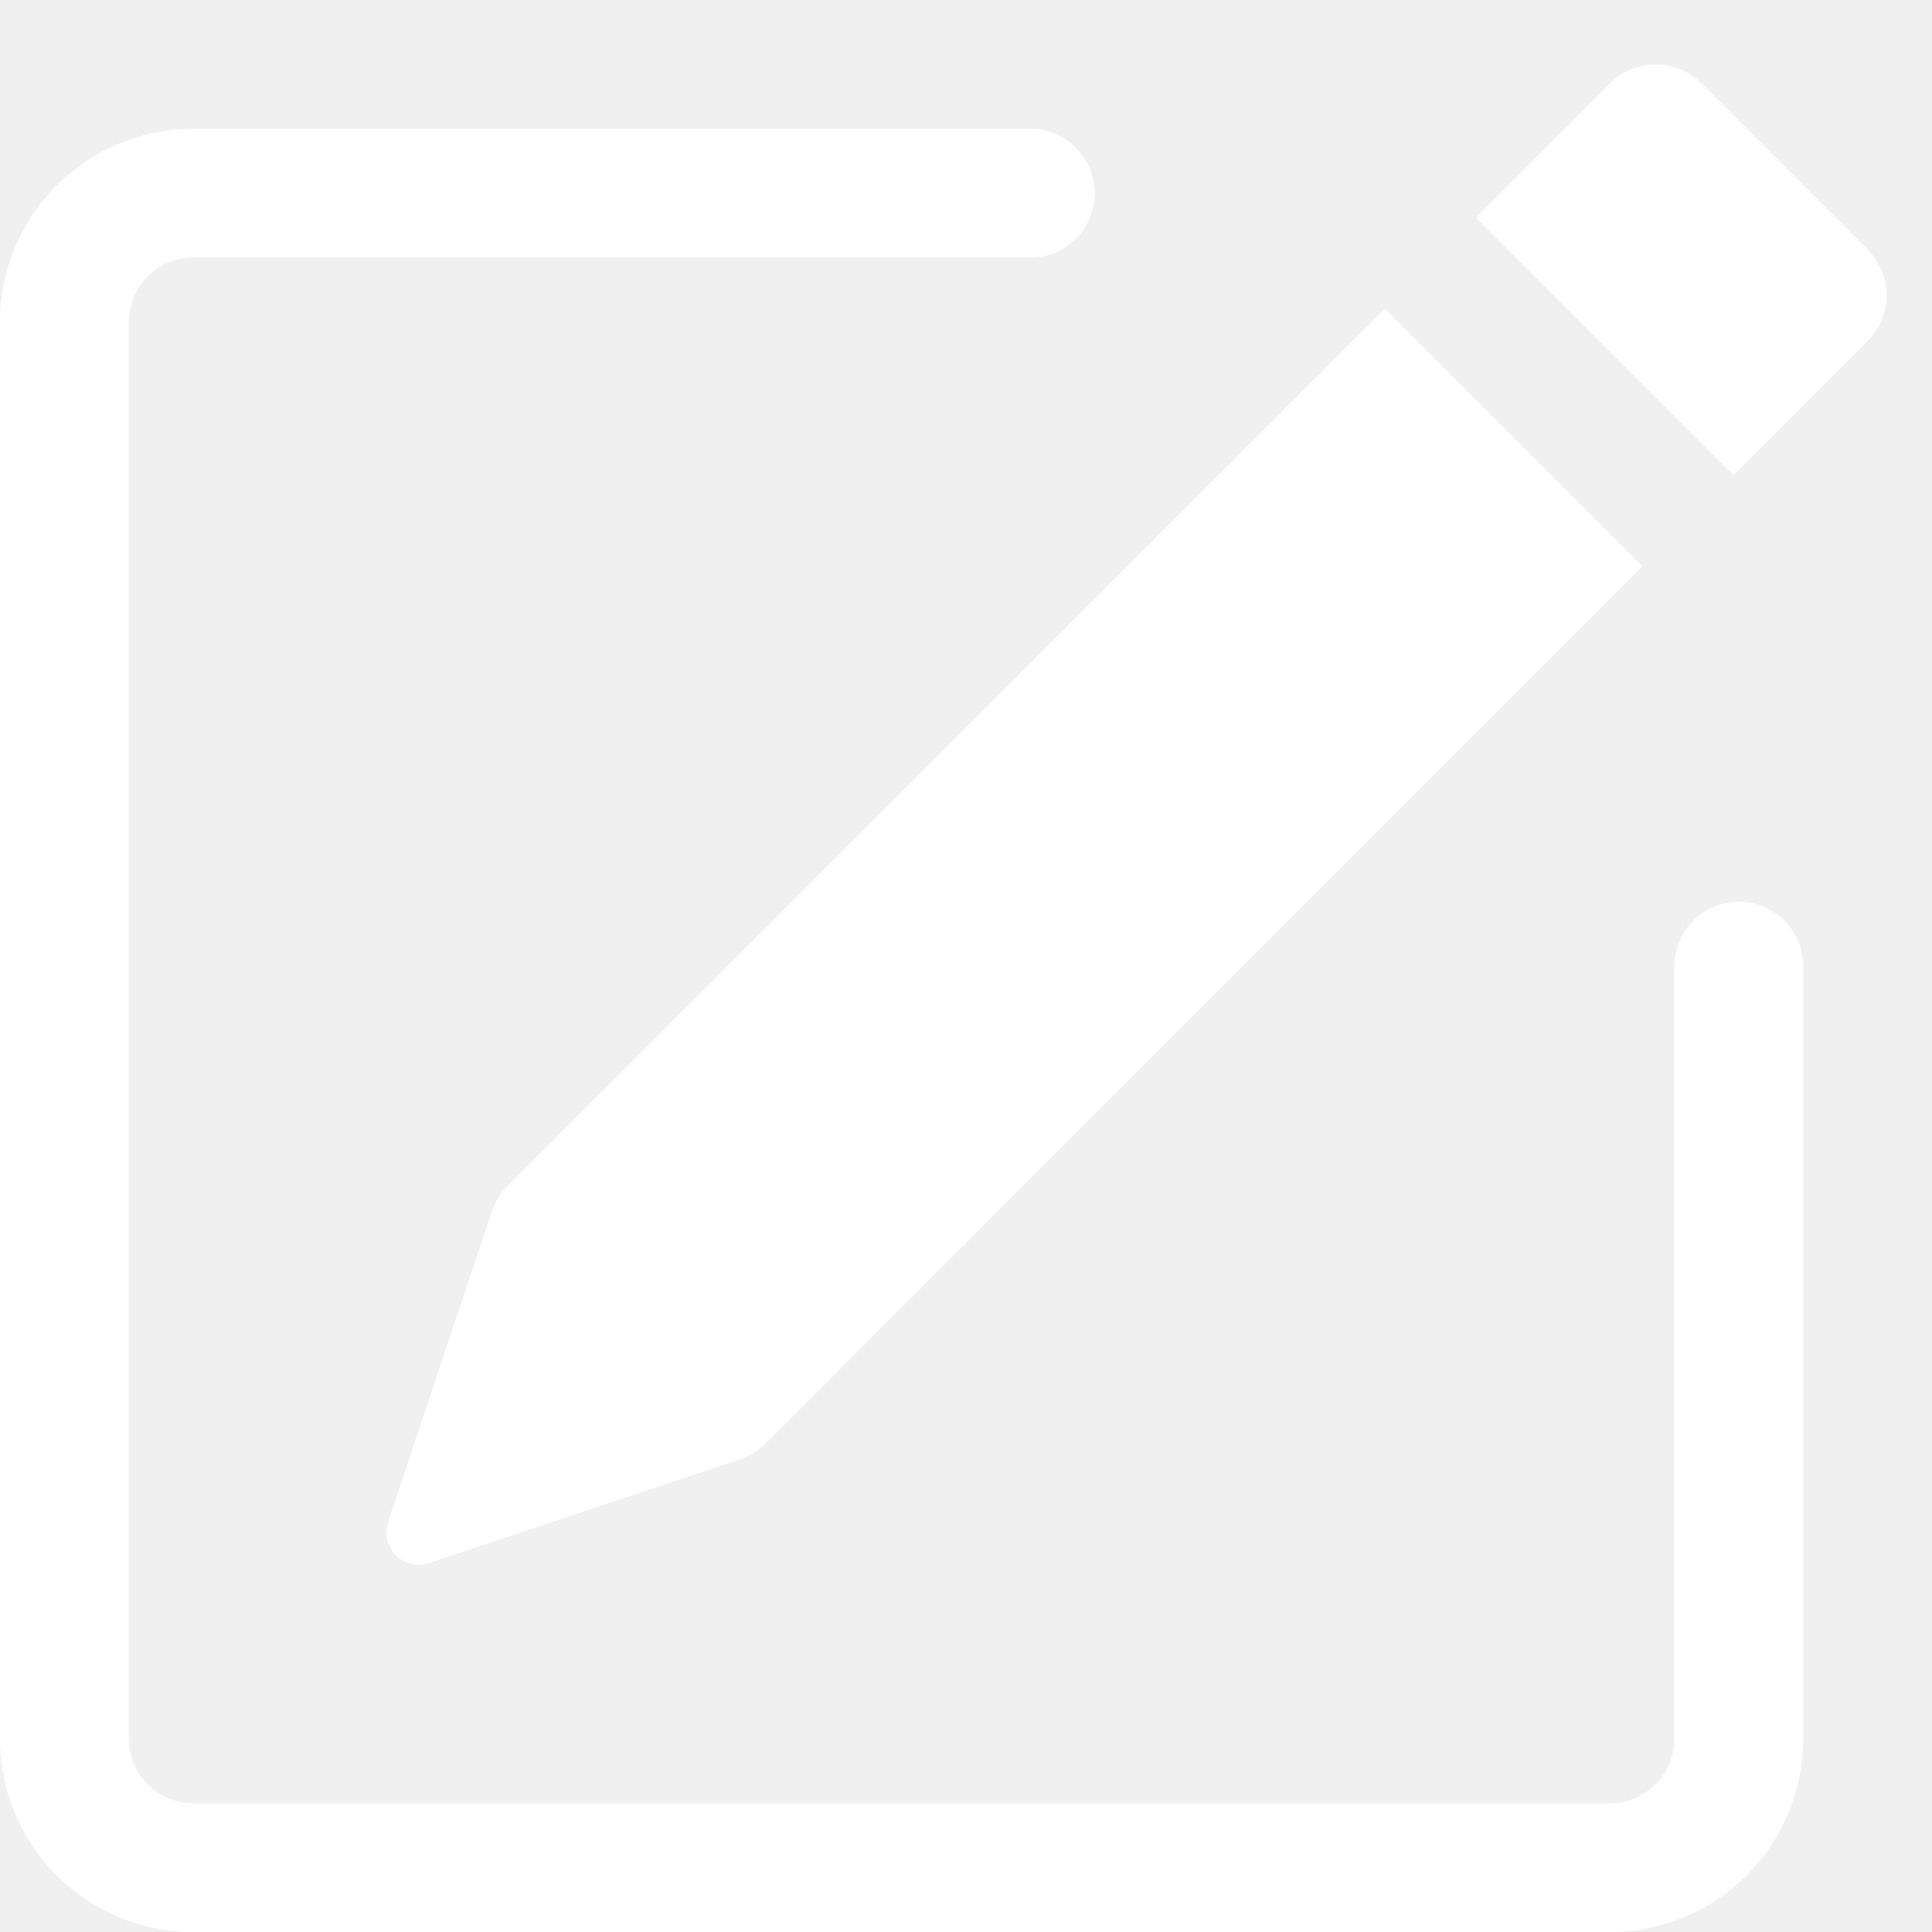
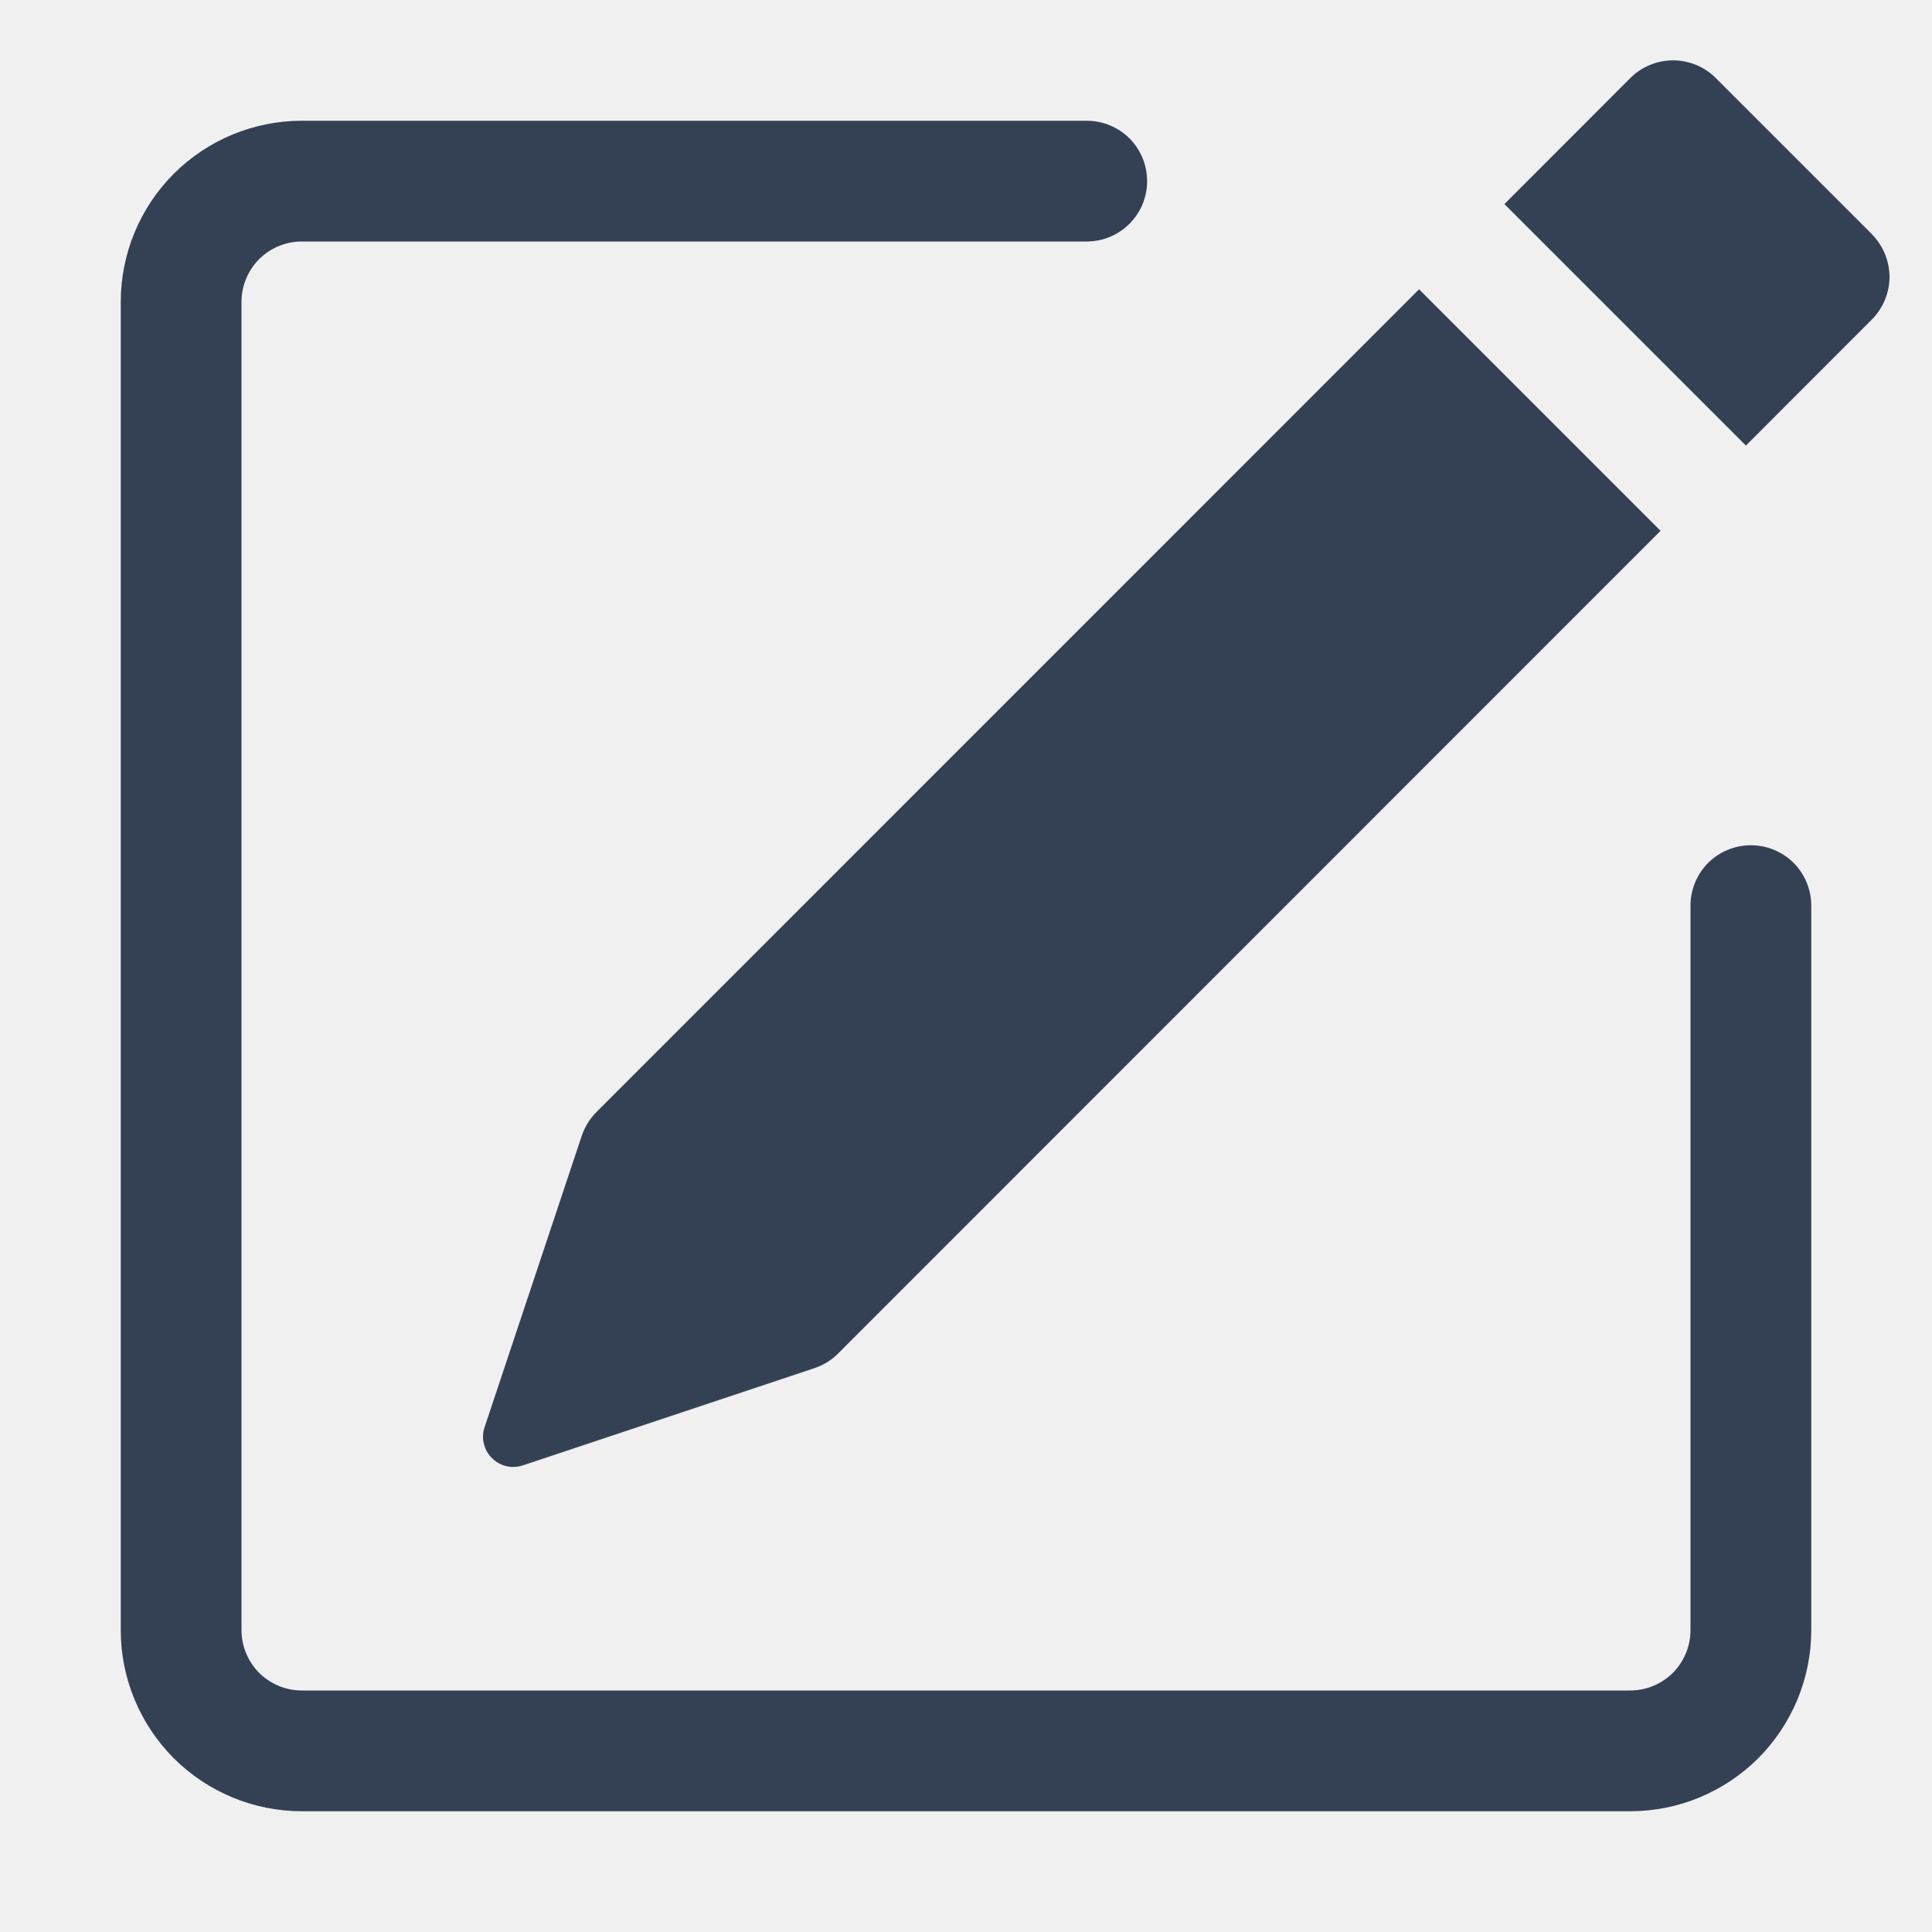
- <svg xmlns="http://www.w3.org/2000/svg" width="15" height="15" viewBox="0 0 15 15" fill="none">
-   <path d="M14.502 1.94C14.595 2.034 14.648 2.161 14.648 2.293C14.648 2.426 14.595 2.553 14.502 2.646L13.459 3.69L11.459 1.69L12.502 0.646C12.596 0.553 12.723 0.5 12.855 0.5C12.988 0.5 13.115 0.553 13.209 0.646L14.502 1.939V1.94ZM12.752 4.396L10.752 2.396L3.939 9.21C3.884 9.265 3.843 9.333 3.818 9.406L3.013 11.82C2.998 11.864 2.996 11.912 3.007 11.957C3.018 12.002 3.041 12.043 3.074 12.076C3.106 12.109 3.148 12.132 3.193 12.142C3.238 12.153 3.285 12.151 3.329 12.136L5.743 11.331C5.817 11.307 5.884 11.266 5.939 11.211L12.752 4.396Z" fill="white" />
-   <path fill-rule="evenodd" clip-rule="evenodd" d="M0 13.5C0 13.898 0.158 14.28 0.439 14.561C0.721 14.842 1.102 15 1.5 15H12.5C12.898 15 13.279 14.842 13.561 14.561C13.842 14.28 14 13.898 14 13.5V7.5C14 7.368 13.947 7.241 13.854 7.147C13.76 7.053 13.633 7 13.5 7C13.367 7 13.24 7.053 13.146 7.147C13.053 7.241 13 7.368 13 7.5V13.5C13 13.633 12.947 13.76 12.854 13.854C12.76 13.948 12.633 14 12.5 14H1.5C1.367 14 1.24 13.948 1.146 13.854C1.053 13.76 1 13.633 1 13.5V2.5C1 2.368 1.053 2.241 1.146 2.147C1.24 2.053 1.367 2 1.5 2H8C8.133 2 8.26 1.948 8.354 1.854C8.447 1.76 8.5 1.633 8.5 1.5C8.5 1.368 8.447 1.241 8.354 1.147C8.26 1.053 8.133 1 8 1H1.5C1.102 1 0.721 1.158 0.439 1.44C0.158 1.721 0 2.103 0 2.5V13.5Z" fill="white" />
+ <svg xmlns="http://www.w3.org/2000/svg" width="16" height="16" viewBox="0 0 16 16" fill="none">
+   <path d="M15.502 1.94C15.595 2.034 15.648 2.161 15.648 2.293C15.648 2.425 15.595 2.552 15.502 2.646L14.459 3.69L12.459 1.69L13.502 0.646C13.596 0.552 13.723 0.5 13.855 0.5C13.988 0.5 14.115 0.552 14.209 0.646L15.502 1.939V1.94ZM13.752 4.396L11.752 2.396L4.939 9.21C4.884 9.265 4.843 9.332 4.818 9.406L4.013 11.82C3.998 11.864 3.996 11.911 4.007 11.956C4.018 12.001 4.041 12.043 4.074 12.075C4.106 12.108 4.148 12.131 4.193 12.142C4.238 12.153 4.285 12.15 4.329 12.136L6.743 11.331C6.817 11.307 6.884 11.266 6.939 11.211L13.752 4.396Z" fill="#344054" />
+   <path fill-rule="evenodd" clip-rule="evenodd" d="M1 13.5C1 13.898 1.158 14.279 1.439 14.561C1.721 14.842 2.102 15 2.5 15H13.5C13.898 15 14.279 14.842 14.561 14.561C14.842 14.279 15 13.898 15 13.5V7.5C15 7.367 14.947 7.24 14.854 7.146C14.76 7.053 14.633 7 14.5 7C14.367 7 14.24 7.053 14.146 7.146C14.053 7.24 14 7.367 14 7.5V13.5C14 13.633 13.947 13.76 13.854 13.854C13.76 13.947 13.633 14 13.5 14H2.5C2.367 14 2.24 13.947 2.146 13.854C2.053 13.76 2 13.633 2 13.5V2.5C2 2.367 2.053 2.24 2.146 2.146C2.24 2.053 2.367 2 2.5 2H9C9.133 2 9.26 1.947 9.354 1.853C9.447 1.76 9.5 1.633 9.5 1.5C9.5 1.367 9.447 1.24 9.354 1.146C9.26 1.053 9.133 1 9 1H2.5C2.102 1 1.721 1.158 1.439 1.439C1.158 1.721 1 2.102 1 2.5V13.5Z" fill="#344054" />
</svg>
